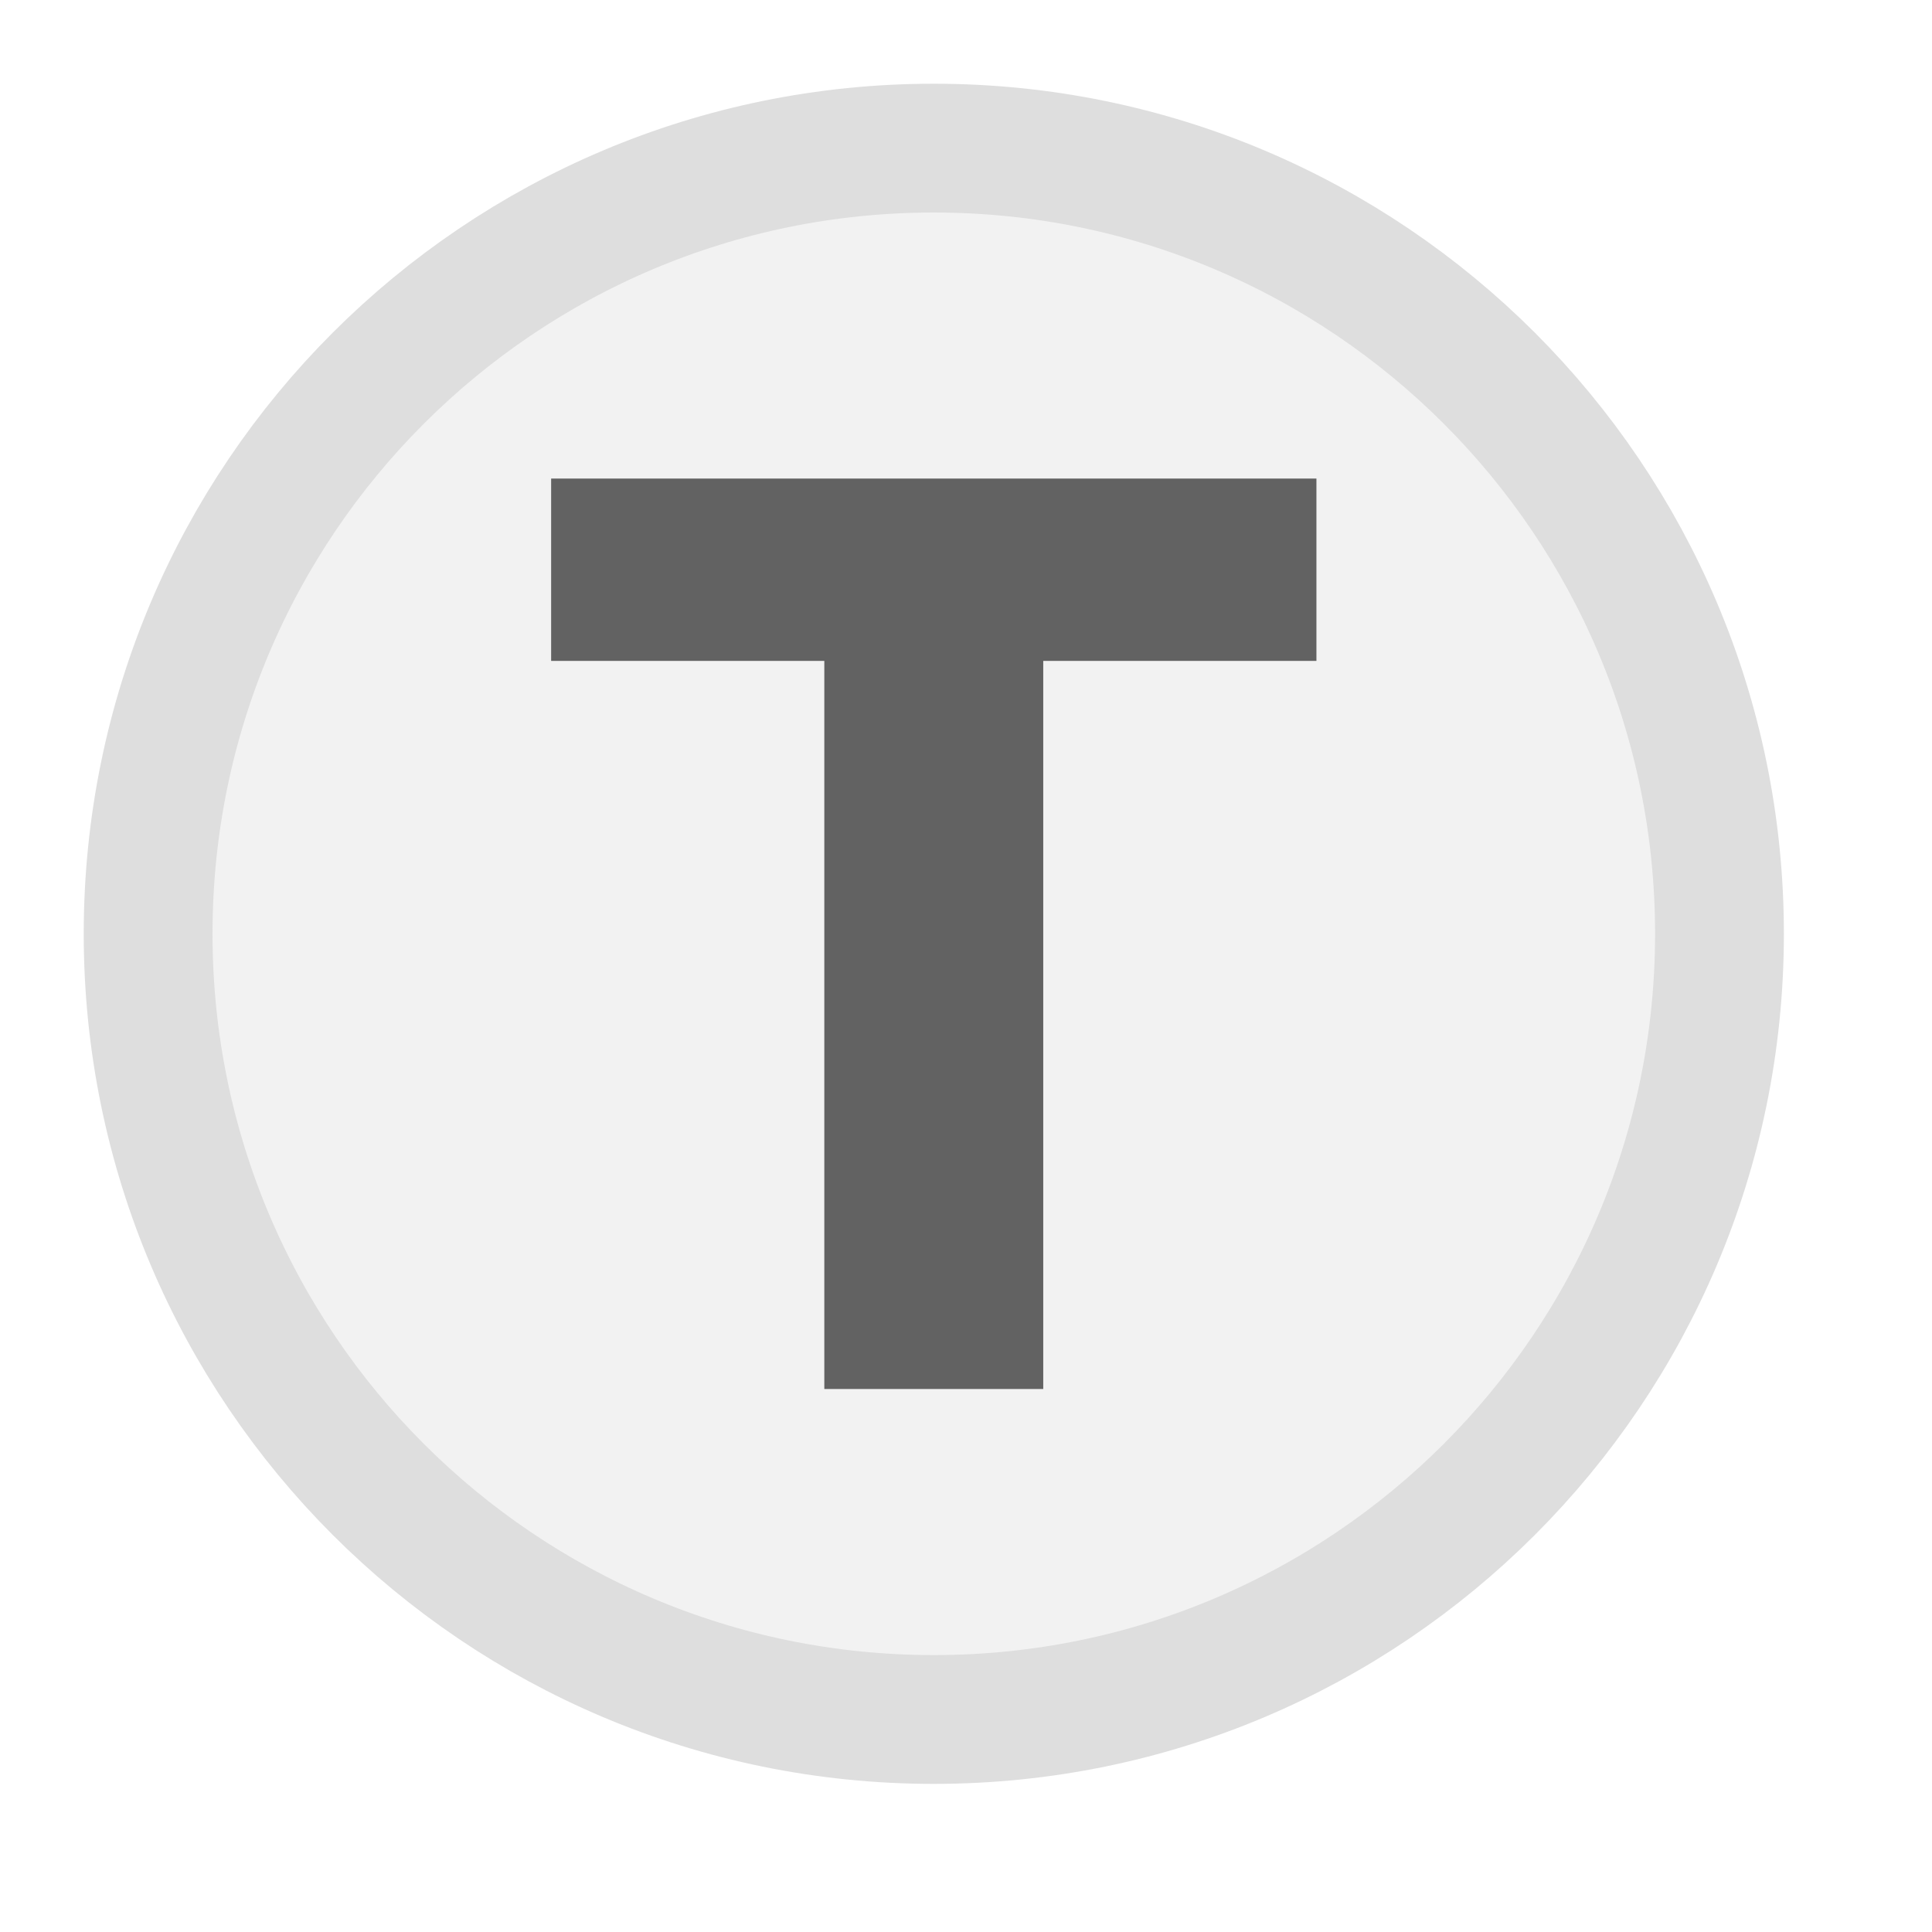
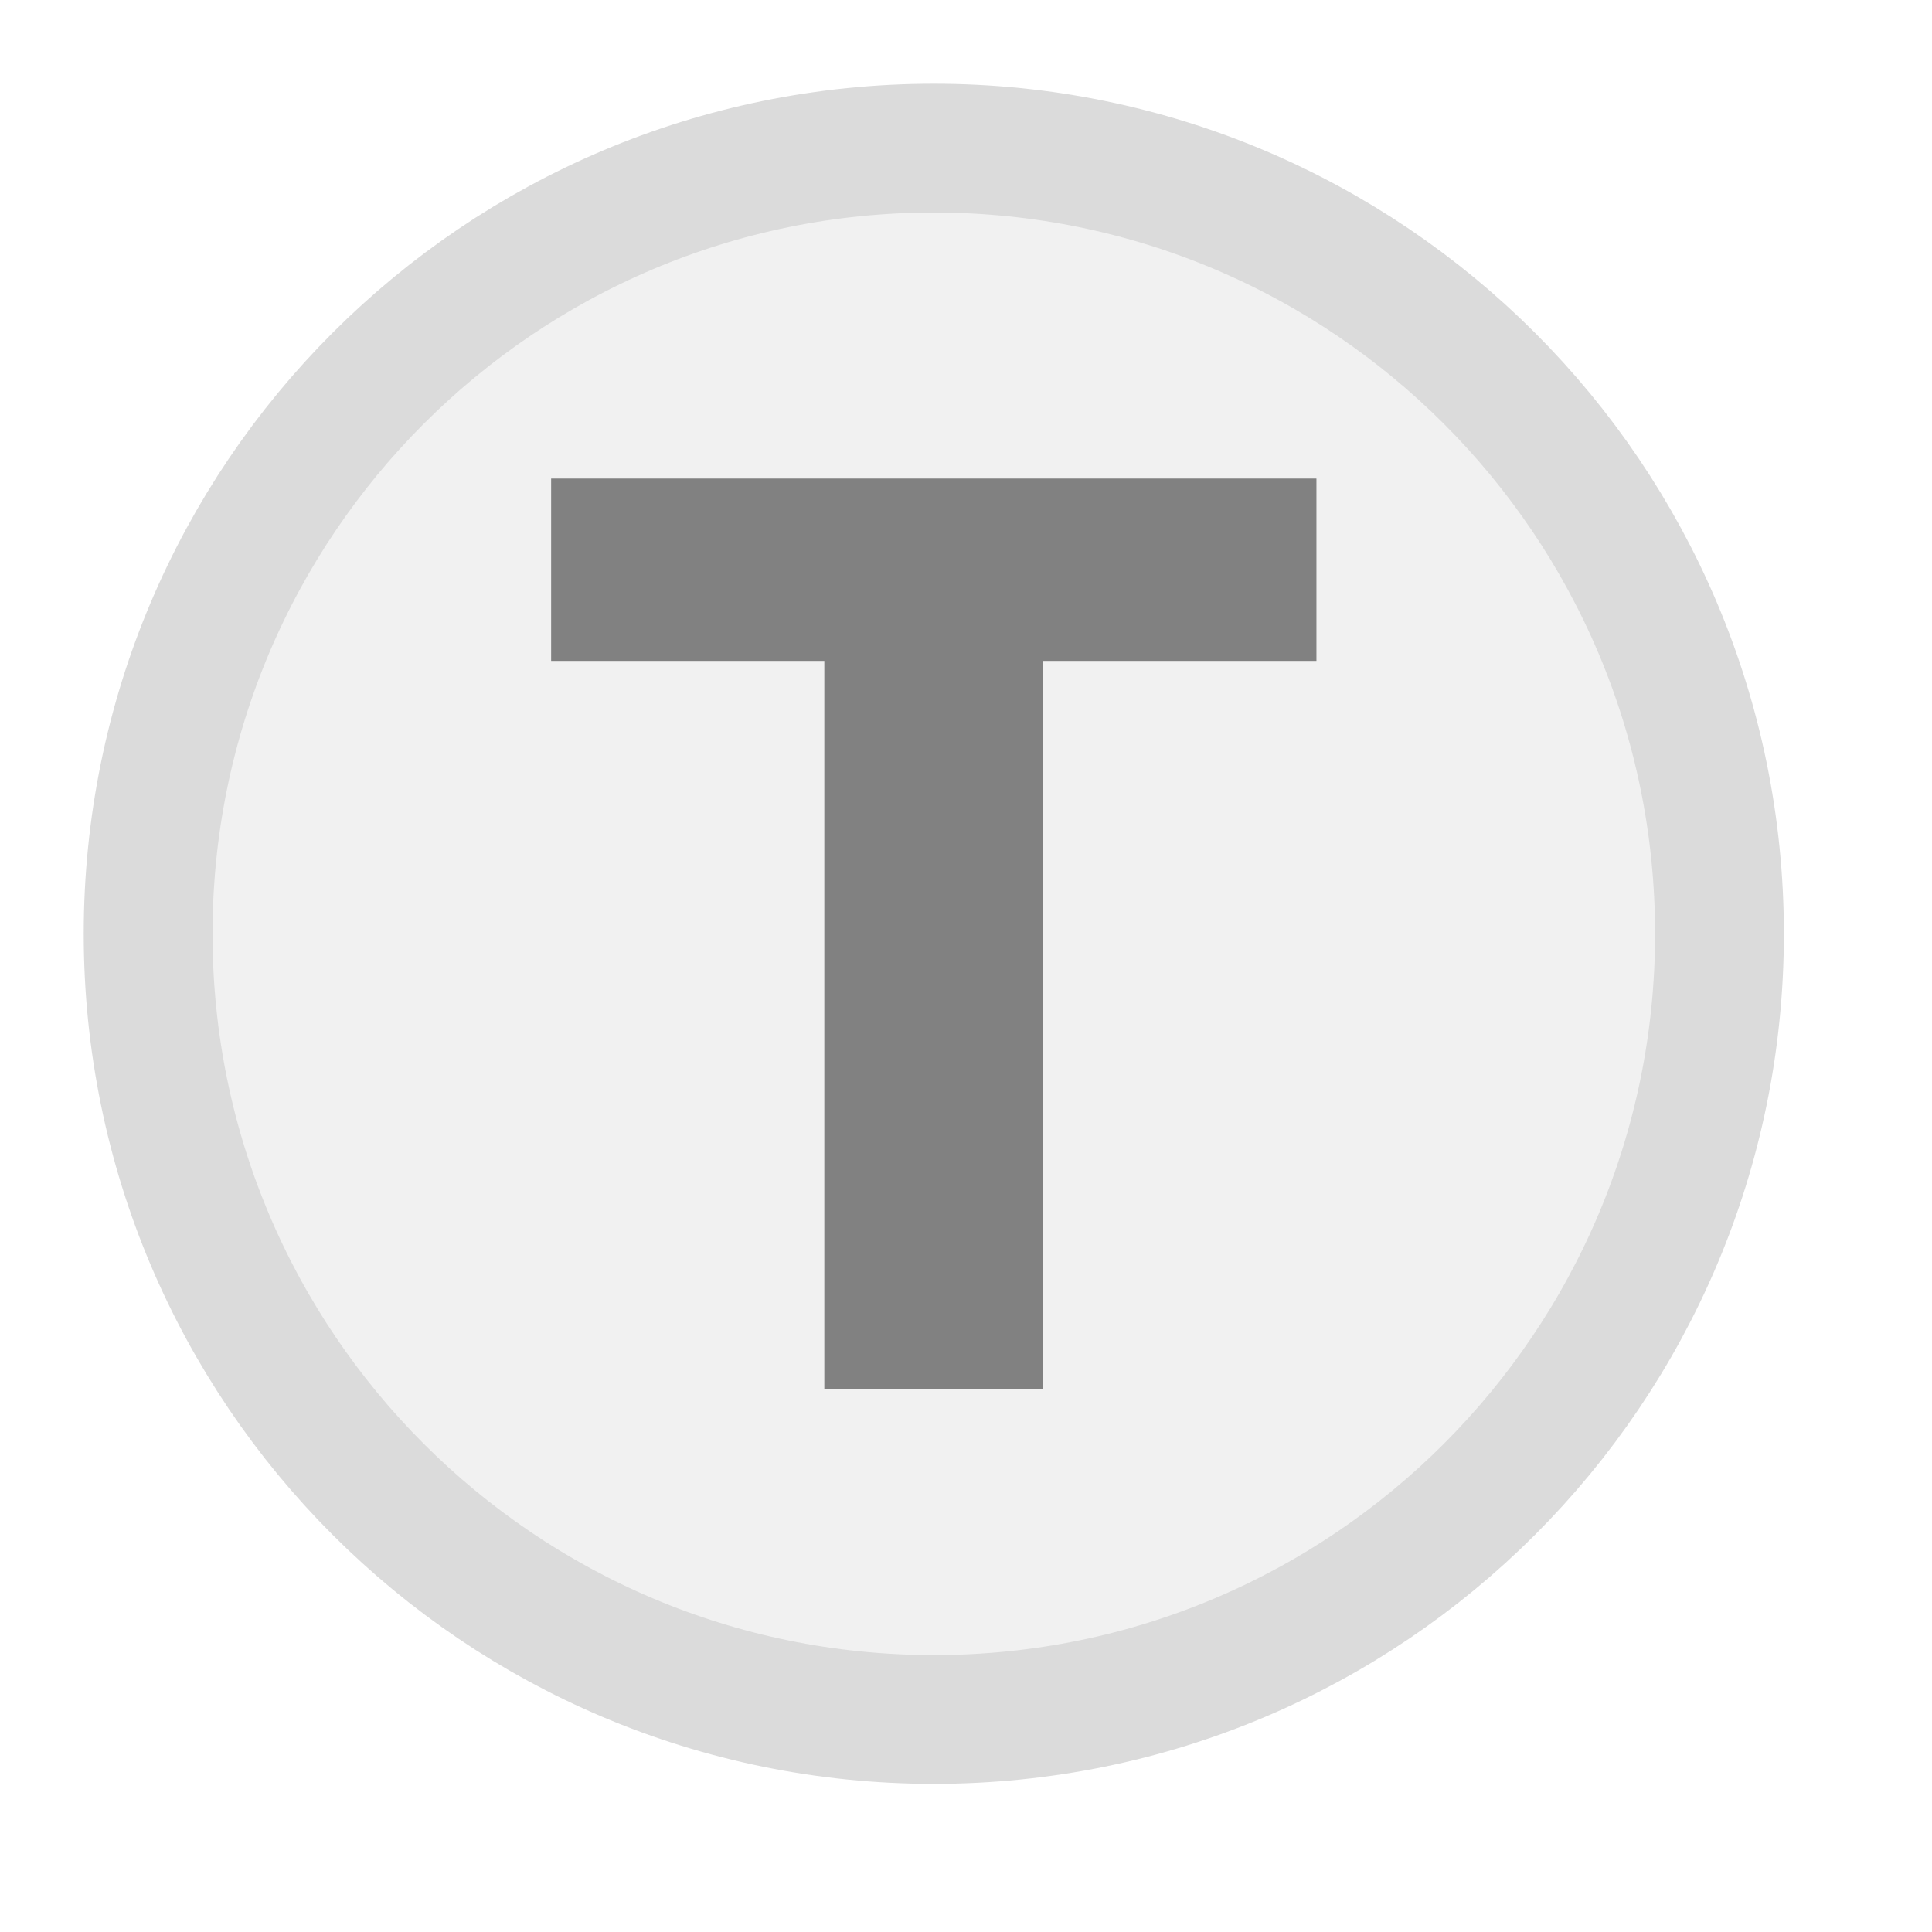
<svg xmlns="http://www.w3.org/2000/svg" width="30px" height="30px" viewBox="0 0 30 30">
-   <circle cx="14.5" cy="14.5" r="12.2" fill="#f2f2f2" stroke="#dedede" stroke-width="2" />
-   <path d="M829 0V1194H381V1493H1636V1194H1188V0H829Z" fill="#626262" transform="translate(8.5579,7.4311) scale(0.009469,-0.009469) translate(-381,-1493)" />
+   <circle cx="14.5" cy="14.5" r="12.2" fill="#f1f1f1" stroke="#dbdbdb" stroke-width="2" />
+   <path d="M829 0V1194H381V1493H1636V1194H1188V0H829Z" fill="#818181" transform="translate(8.5579,7.4311) scale(0.009469,-0.009469) translate(-381,-1493)" />
</svg>
